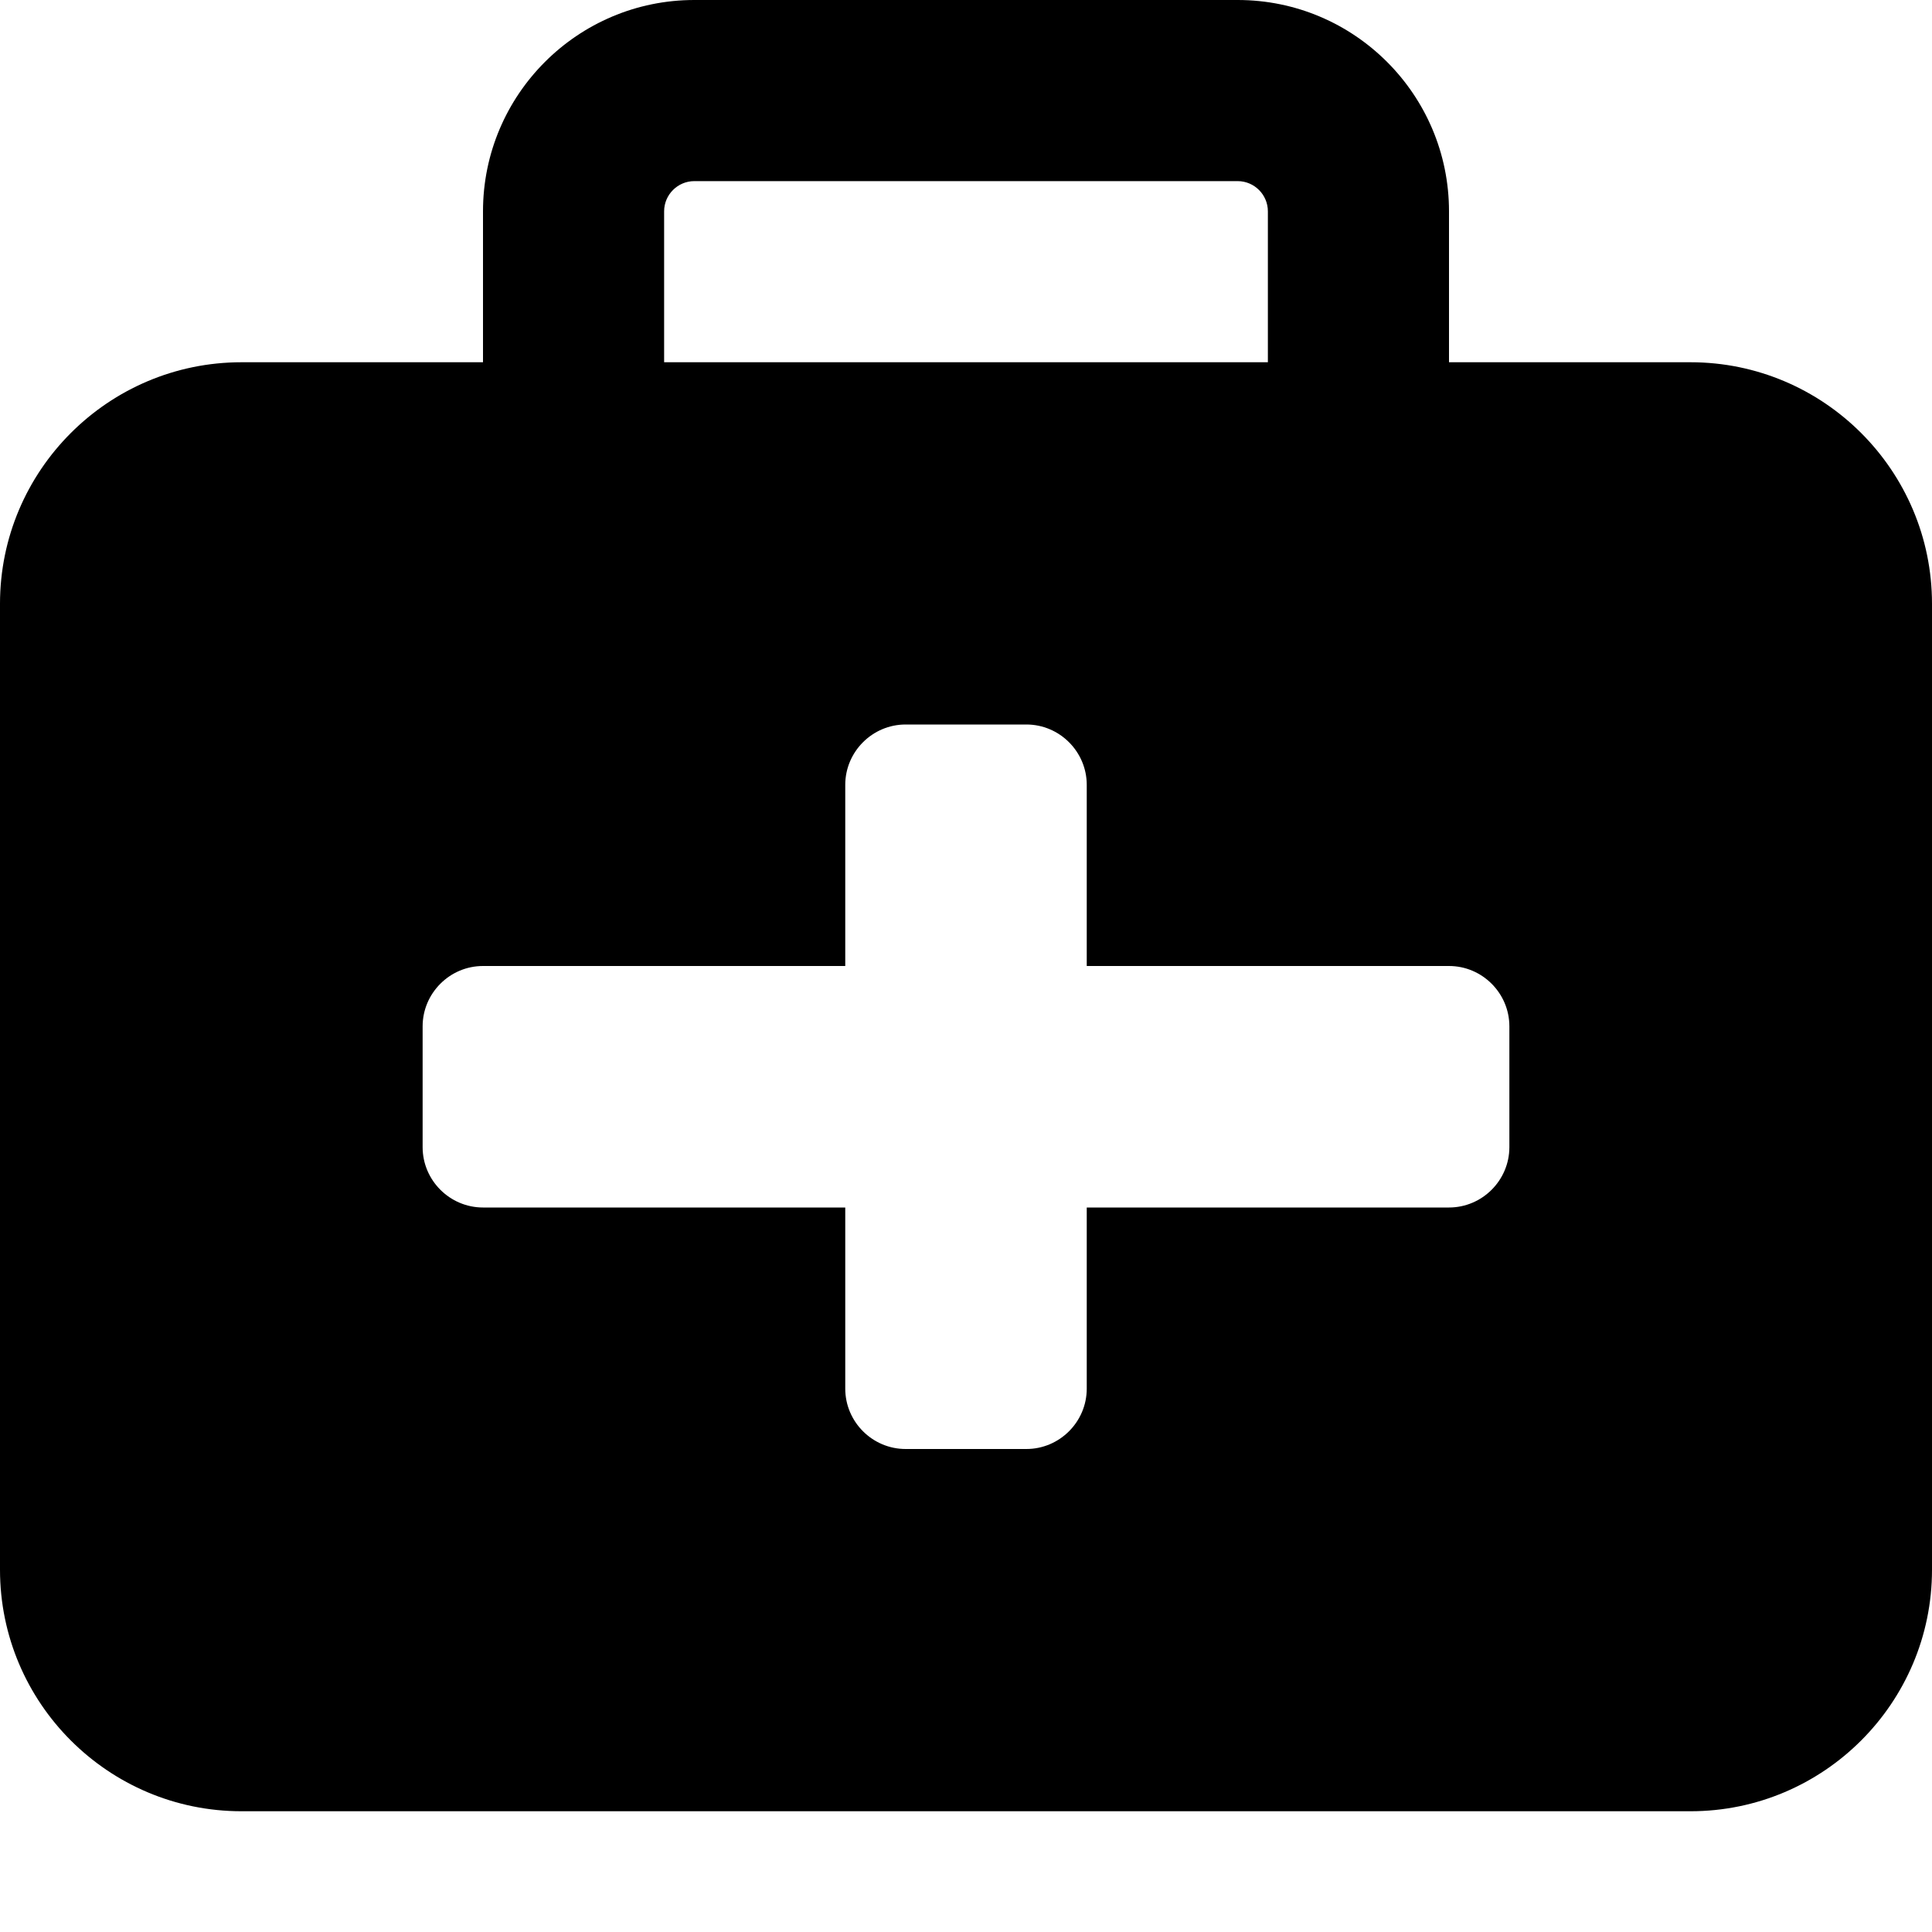
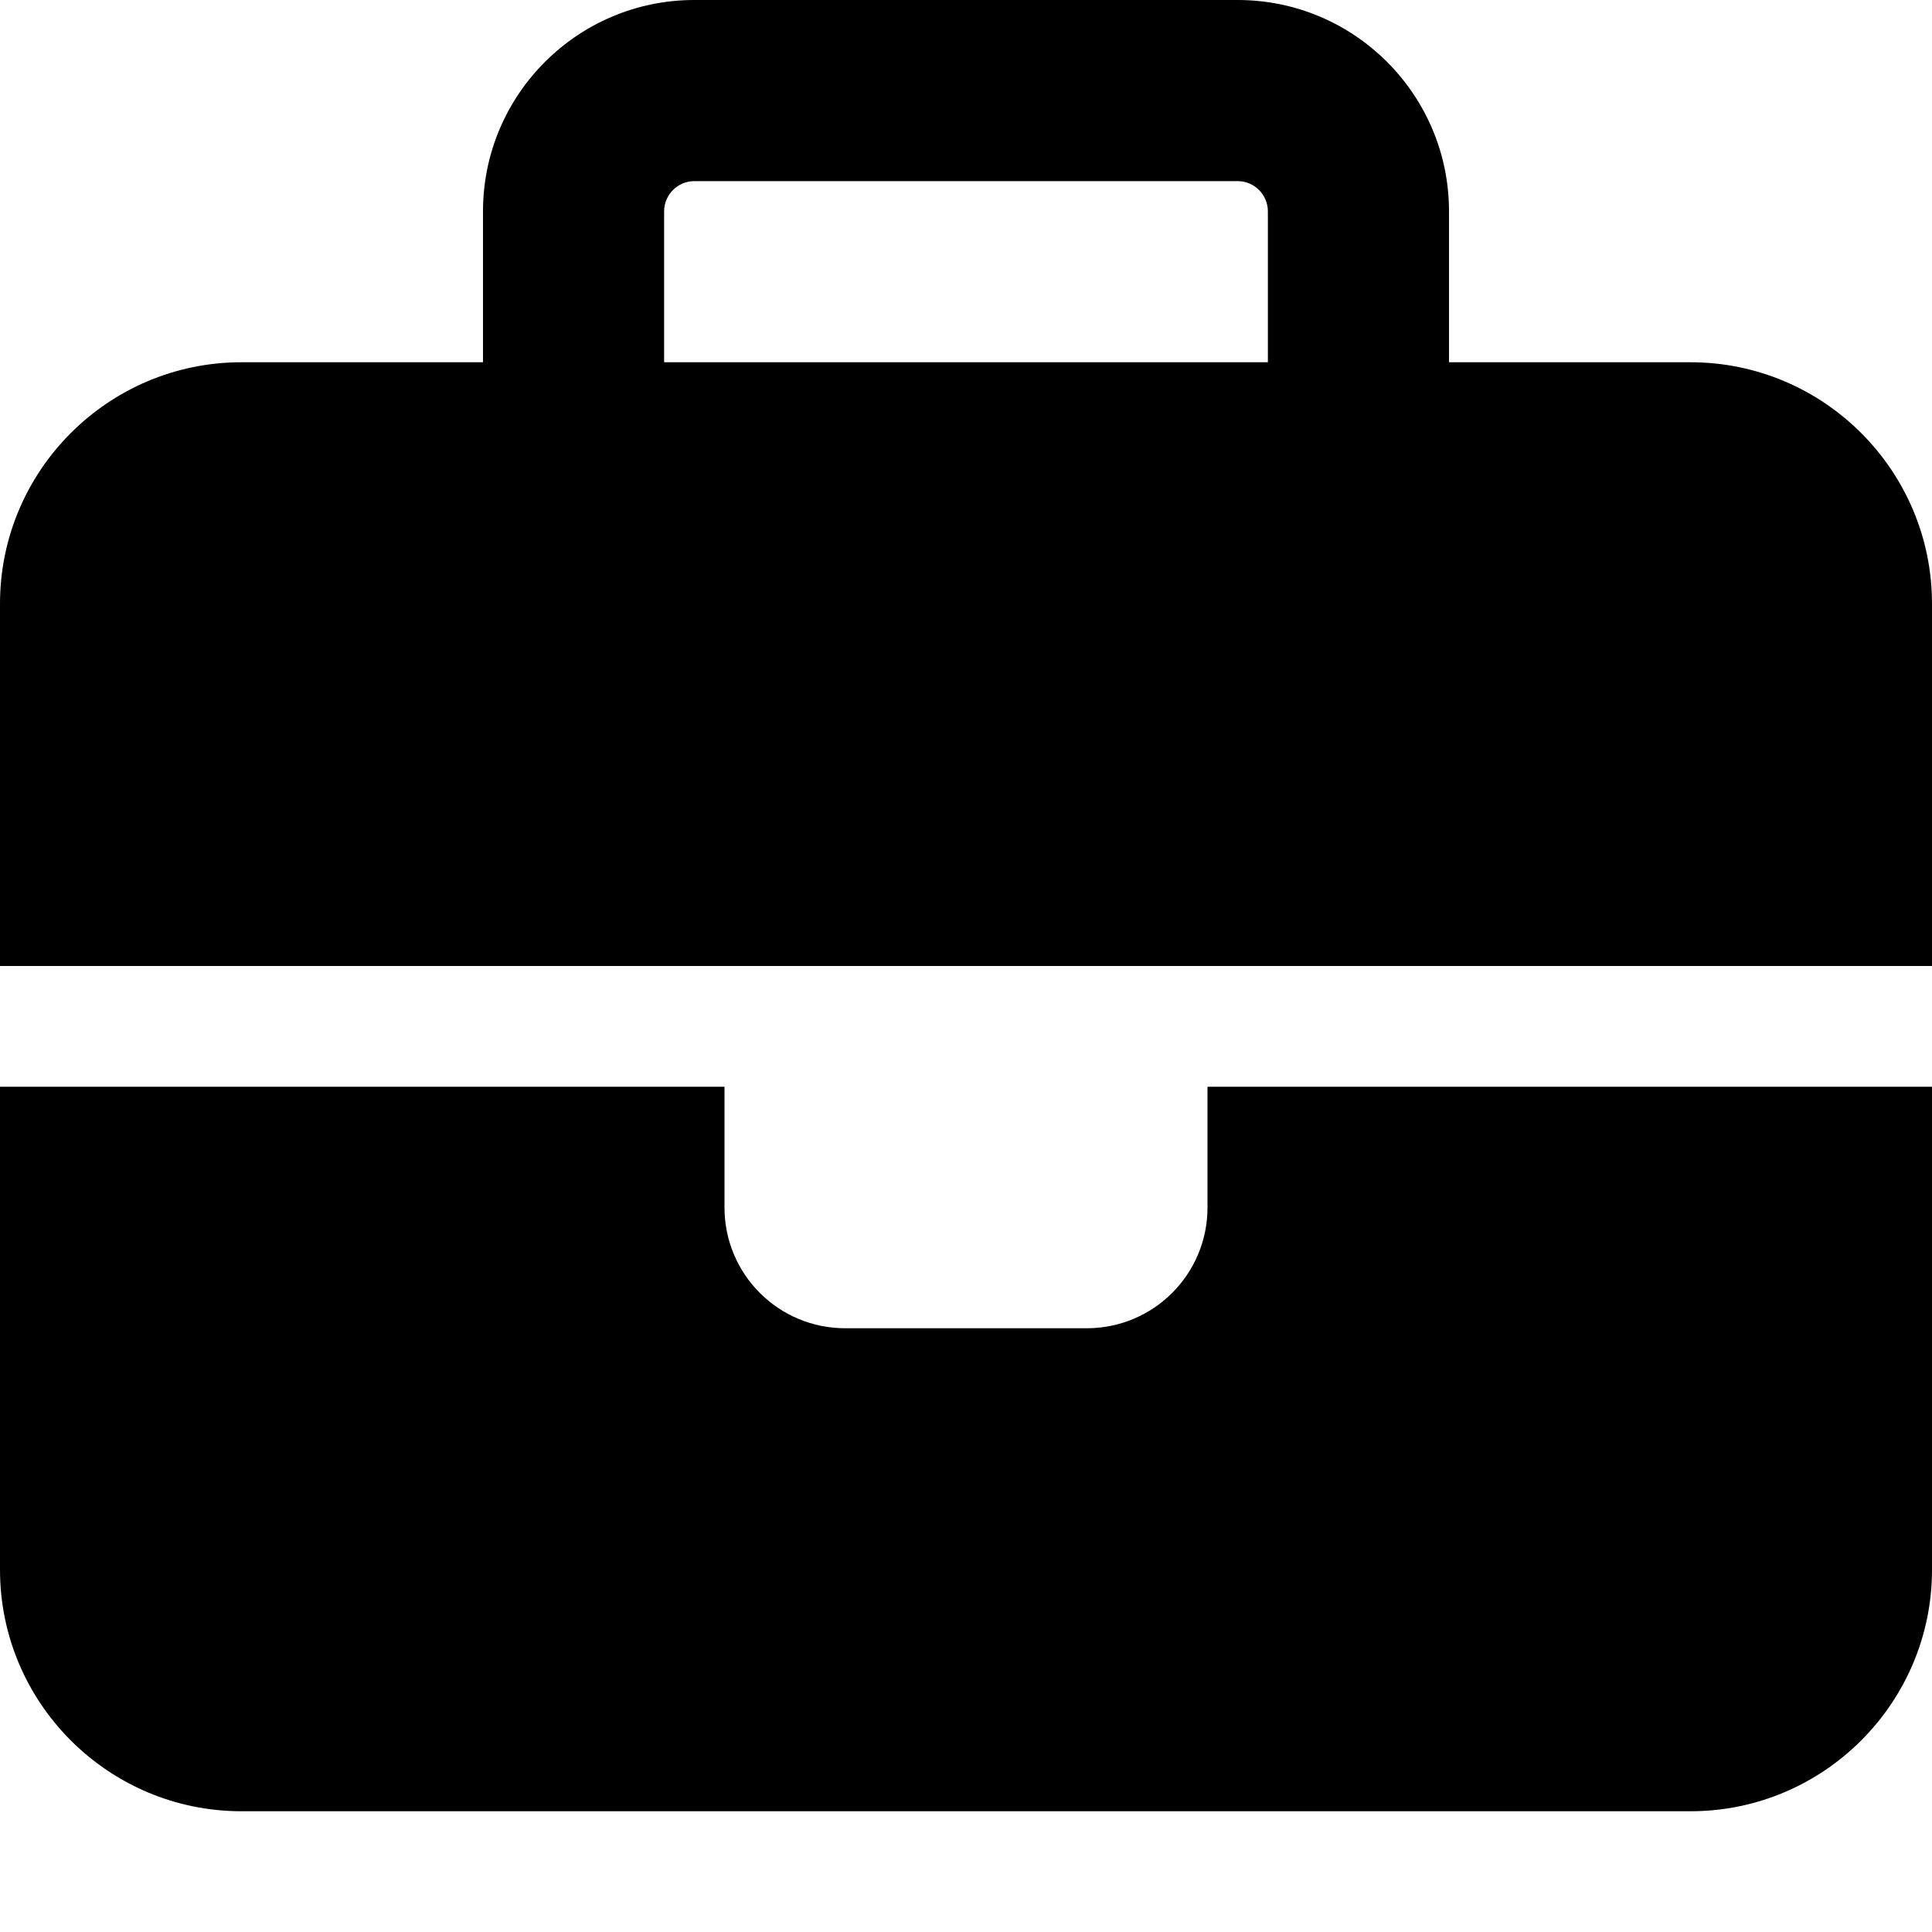
<svg xmlns="http://www.w3.org/2000/svg" viewBox="0 0 512 512">
-   <path d="M184 48H328c4.4 0 8 3.6 8 8V96H176V56c0-4.4 3.6-8 8-8zm-56 8V96H64C28.7 96 0 124.7 0 160V416c0 35.3 28.7 64 64 64H448c35.3 0 64-28.7 64-64V160c0-35.3-28.7-64-64-64H384V56c0-30.9-25.1-56-56-56H184c-30.9 0-56 25.1-56 56zm96 152c0-8.8 7.2-16 16-16h32c8.8 0 16 7.2 16 16v48h96c8.8 0 16 7.2 16 16v32c0 8.8-7.2 16-16 16H288v48c0 8.8-7.2 16-16 16H240c-8.8 0-16-7.2-16-16V320H128c-8.8 0-16-7.2-16-16V272c0-8.8 7.2-16 16-16h96V208z" />
+   <path d="M184 48l144 0c4.4 0 8 3.6 8 8l0 40L176 96l0-40c0-4.4 3.6-8 8-8zm-56 8l0 40L64 96C28.7 96 0 124.7 0 160l0 96 192 0 128 0 192 0 0-96c0-35.3-28.7-64-64-64l-64 0 0-40c0-30.9-25.1-56-56-56L184 0c-30.9 0-56 25.1-56 56zM512 288l-192 0 0 32c0 17.7-14.3 32-32 32l-64 0c-17.7 0-32-14.3-32-32l0-32L0 288 0 416c0 35.3 28.7 64 64 64l384 0c35.3 0 64-28.7 64-64l0-128z" />
</svg>
